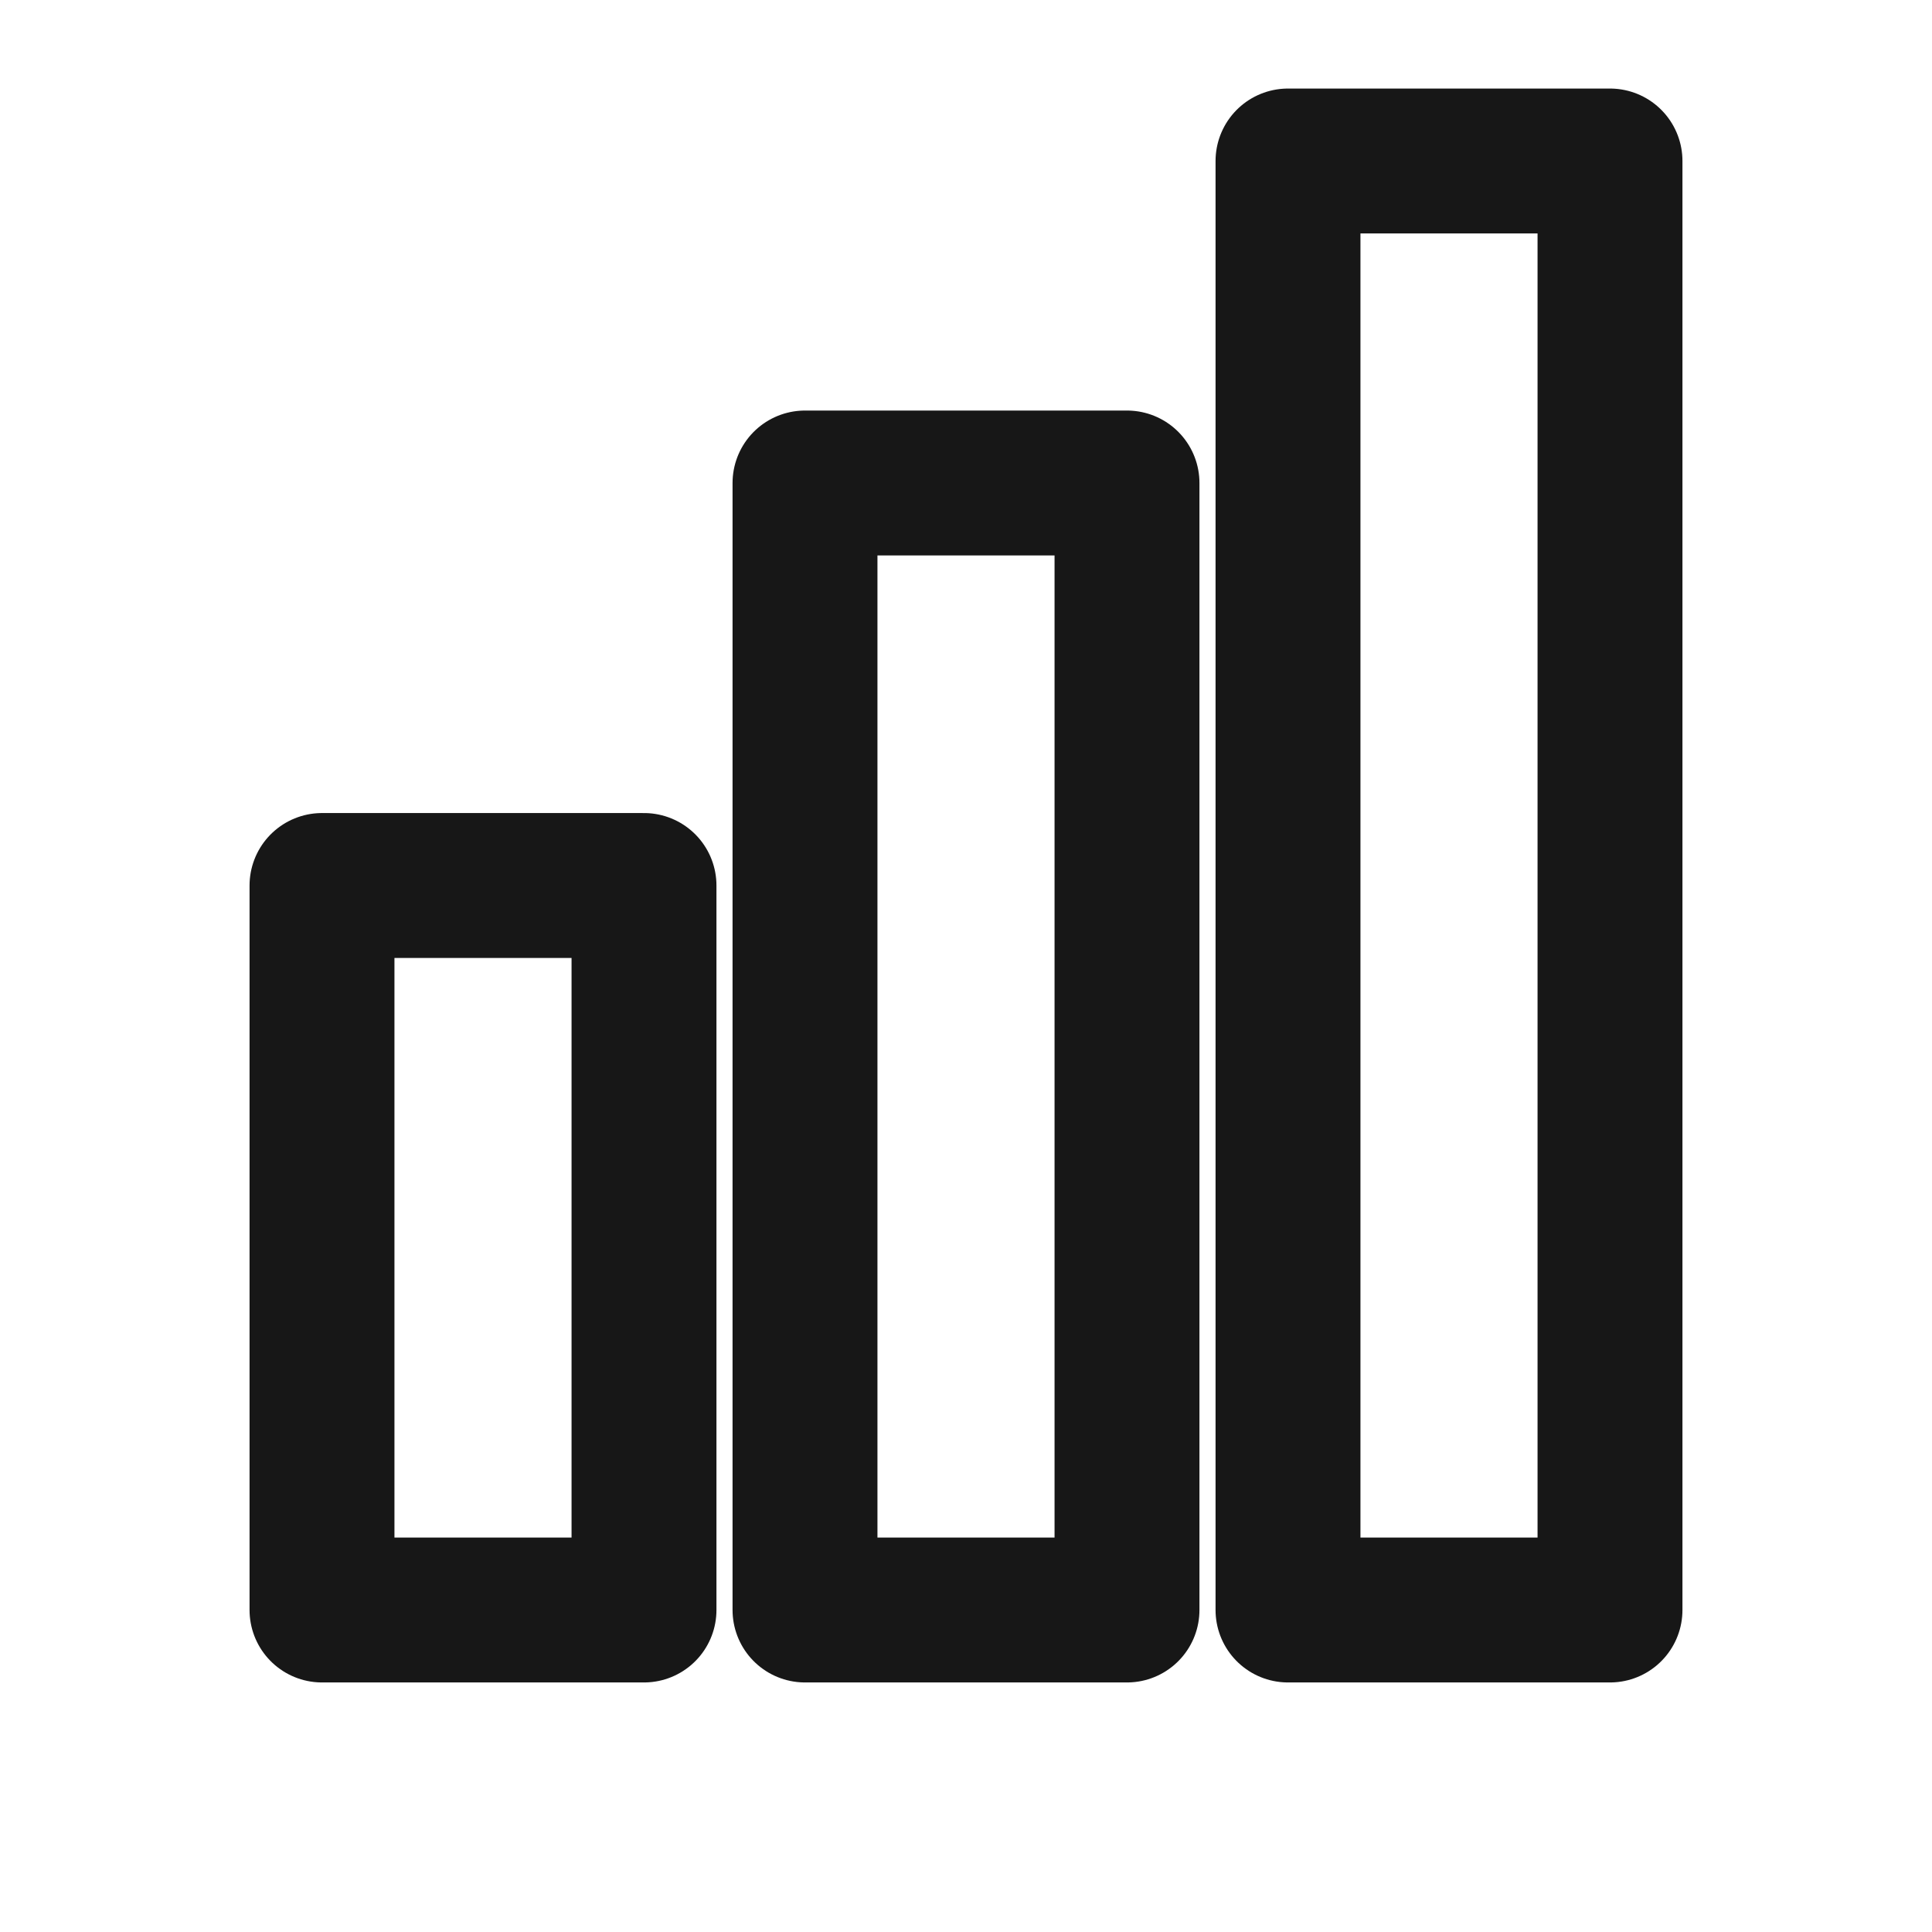
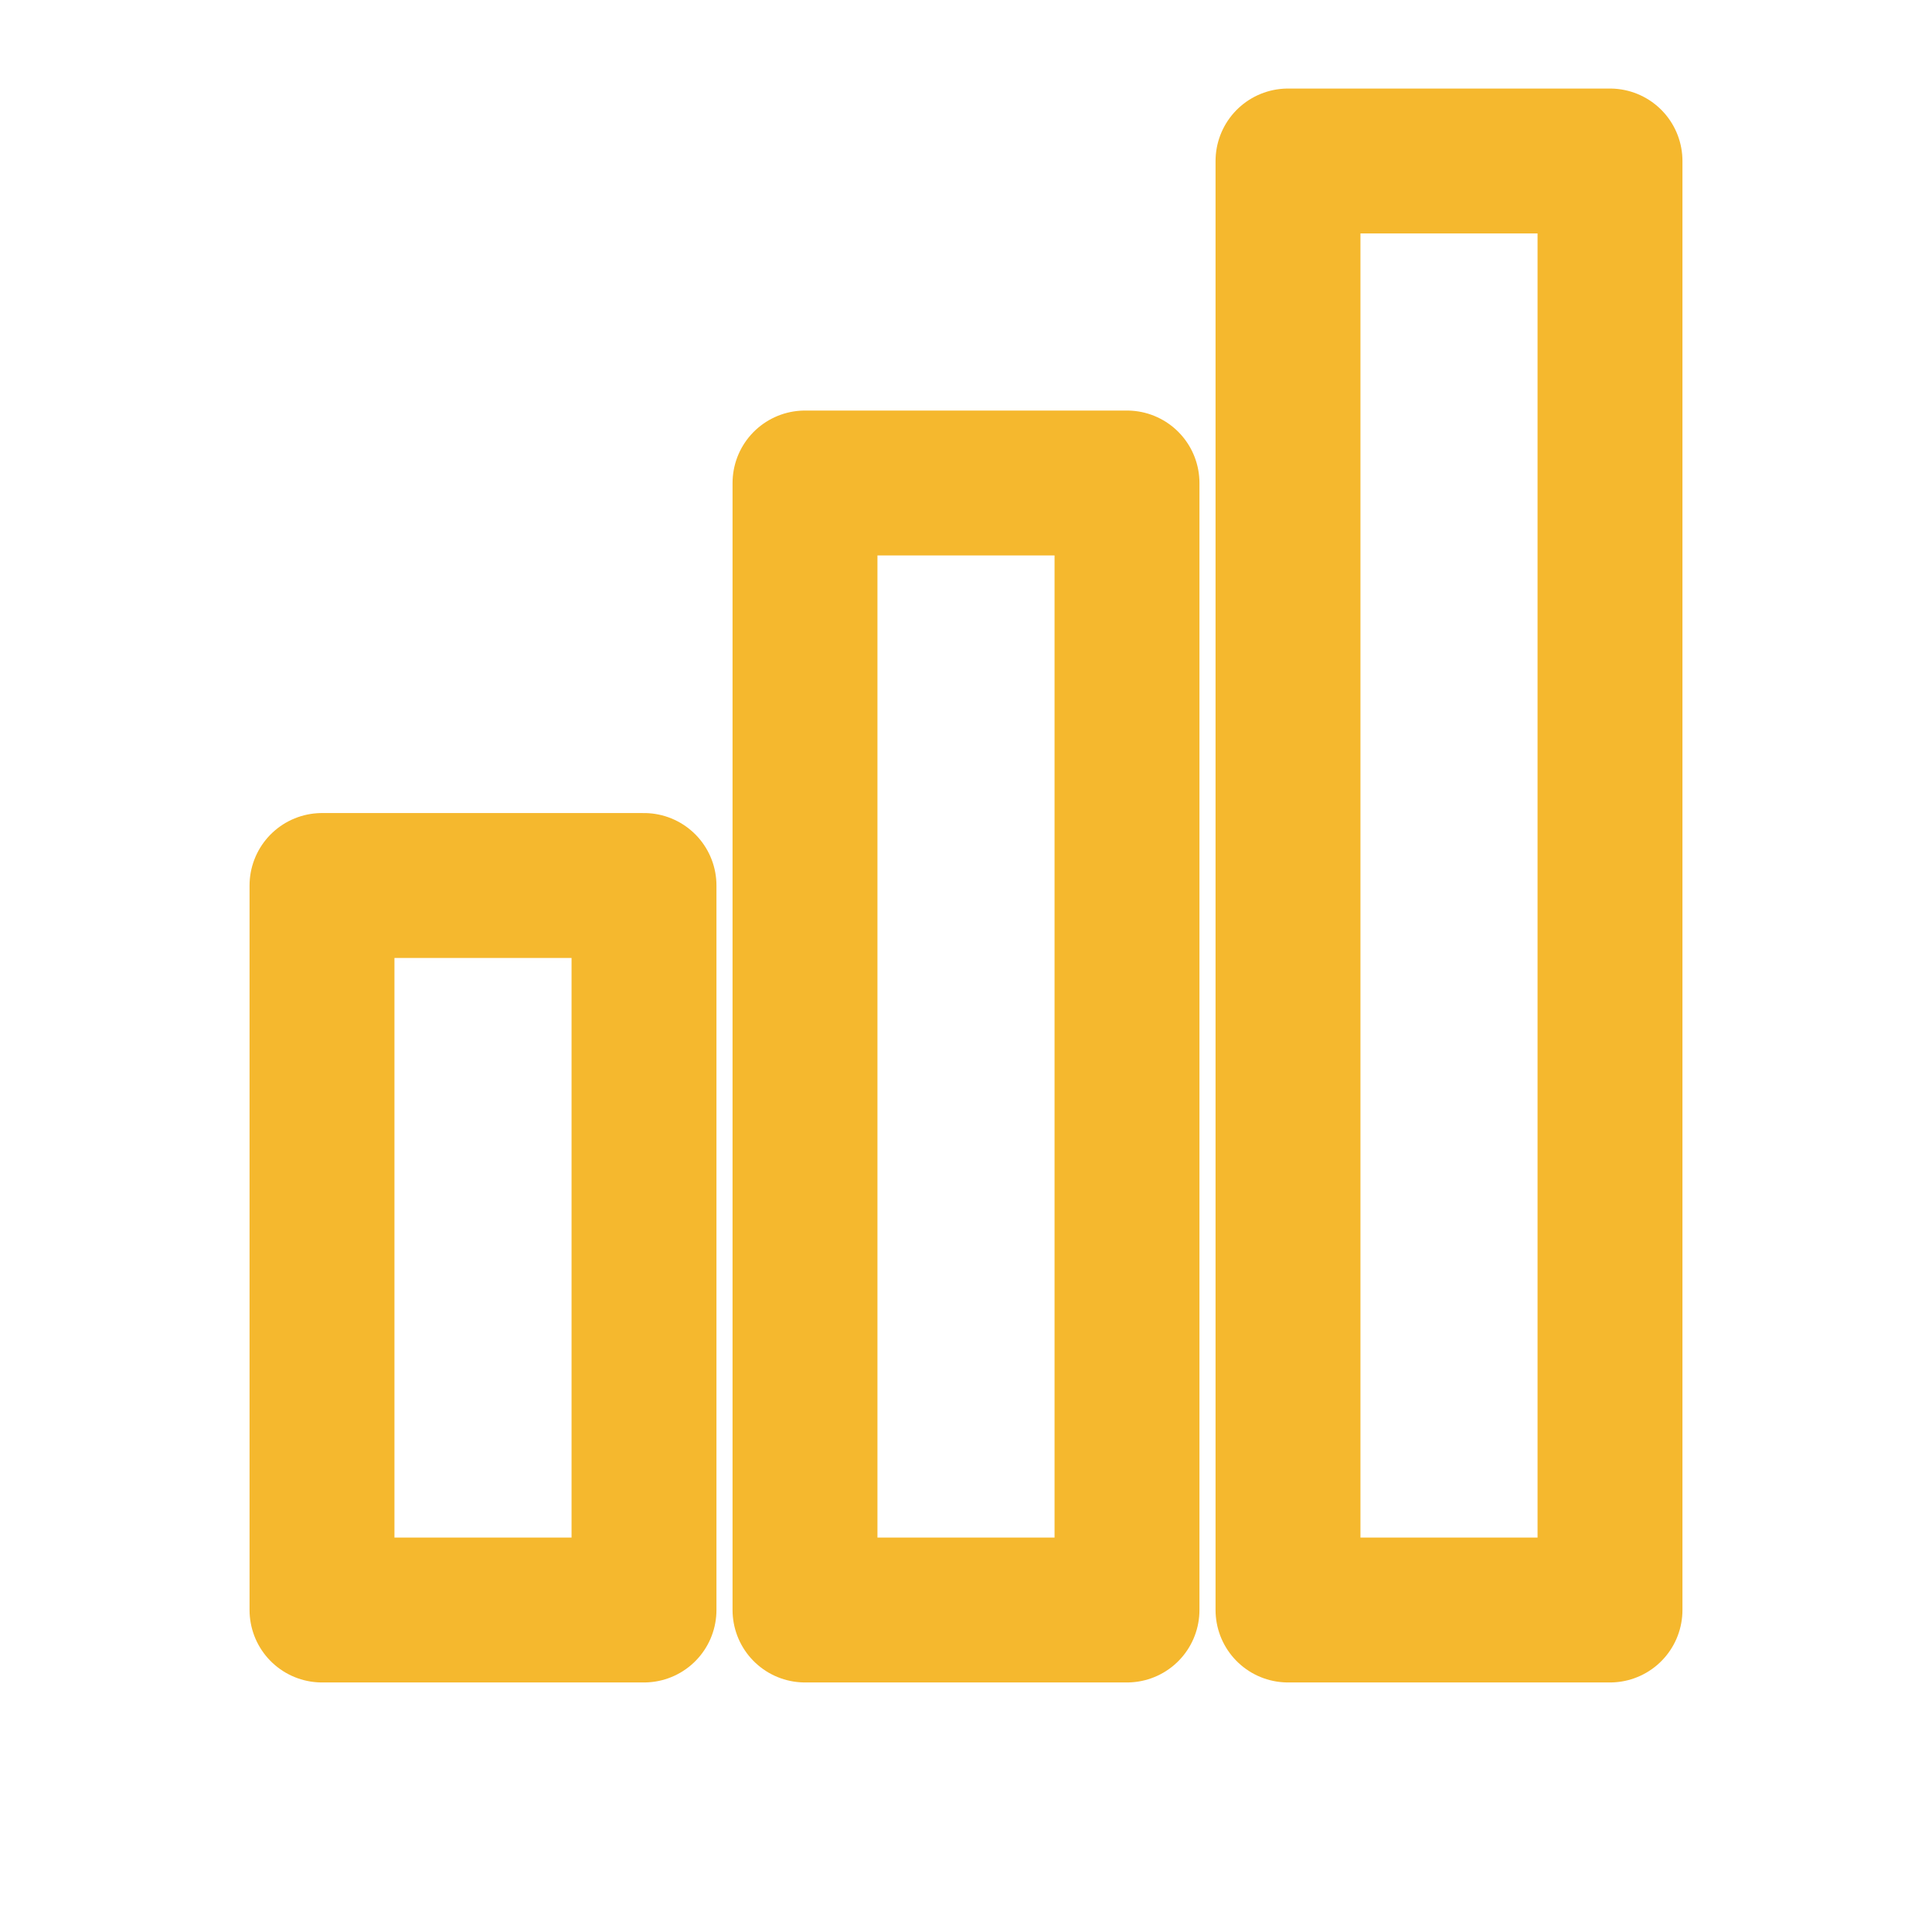
- <svg xmlns="http://www.w3.org/2000/svg" viewBox="0 0 24 24" fill="none" stroke="#171717" stroke-width="1.8" stroke-linecap="round" stroke-linejoin="round">
+ <svg xmlns="http://www.w3.org/2000/svg" viewBox="0 0 24 24" fill="none" stroke="#F5B82E" stroke-width="1.8" stroke-linecap="round" stroke-linejoin="round">
  <path d="M4 20h4V11H4zM10 20h4V6h-4zM16 20h4V2h-4z" />
</svg>
